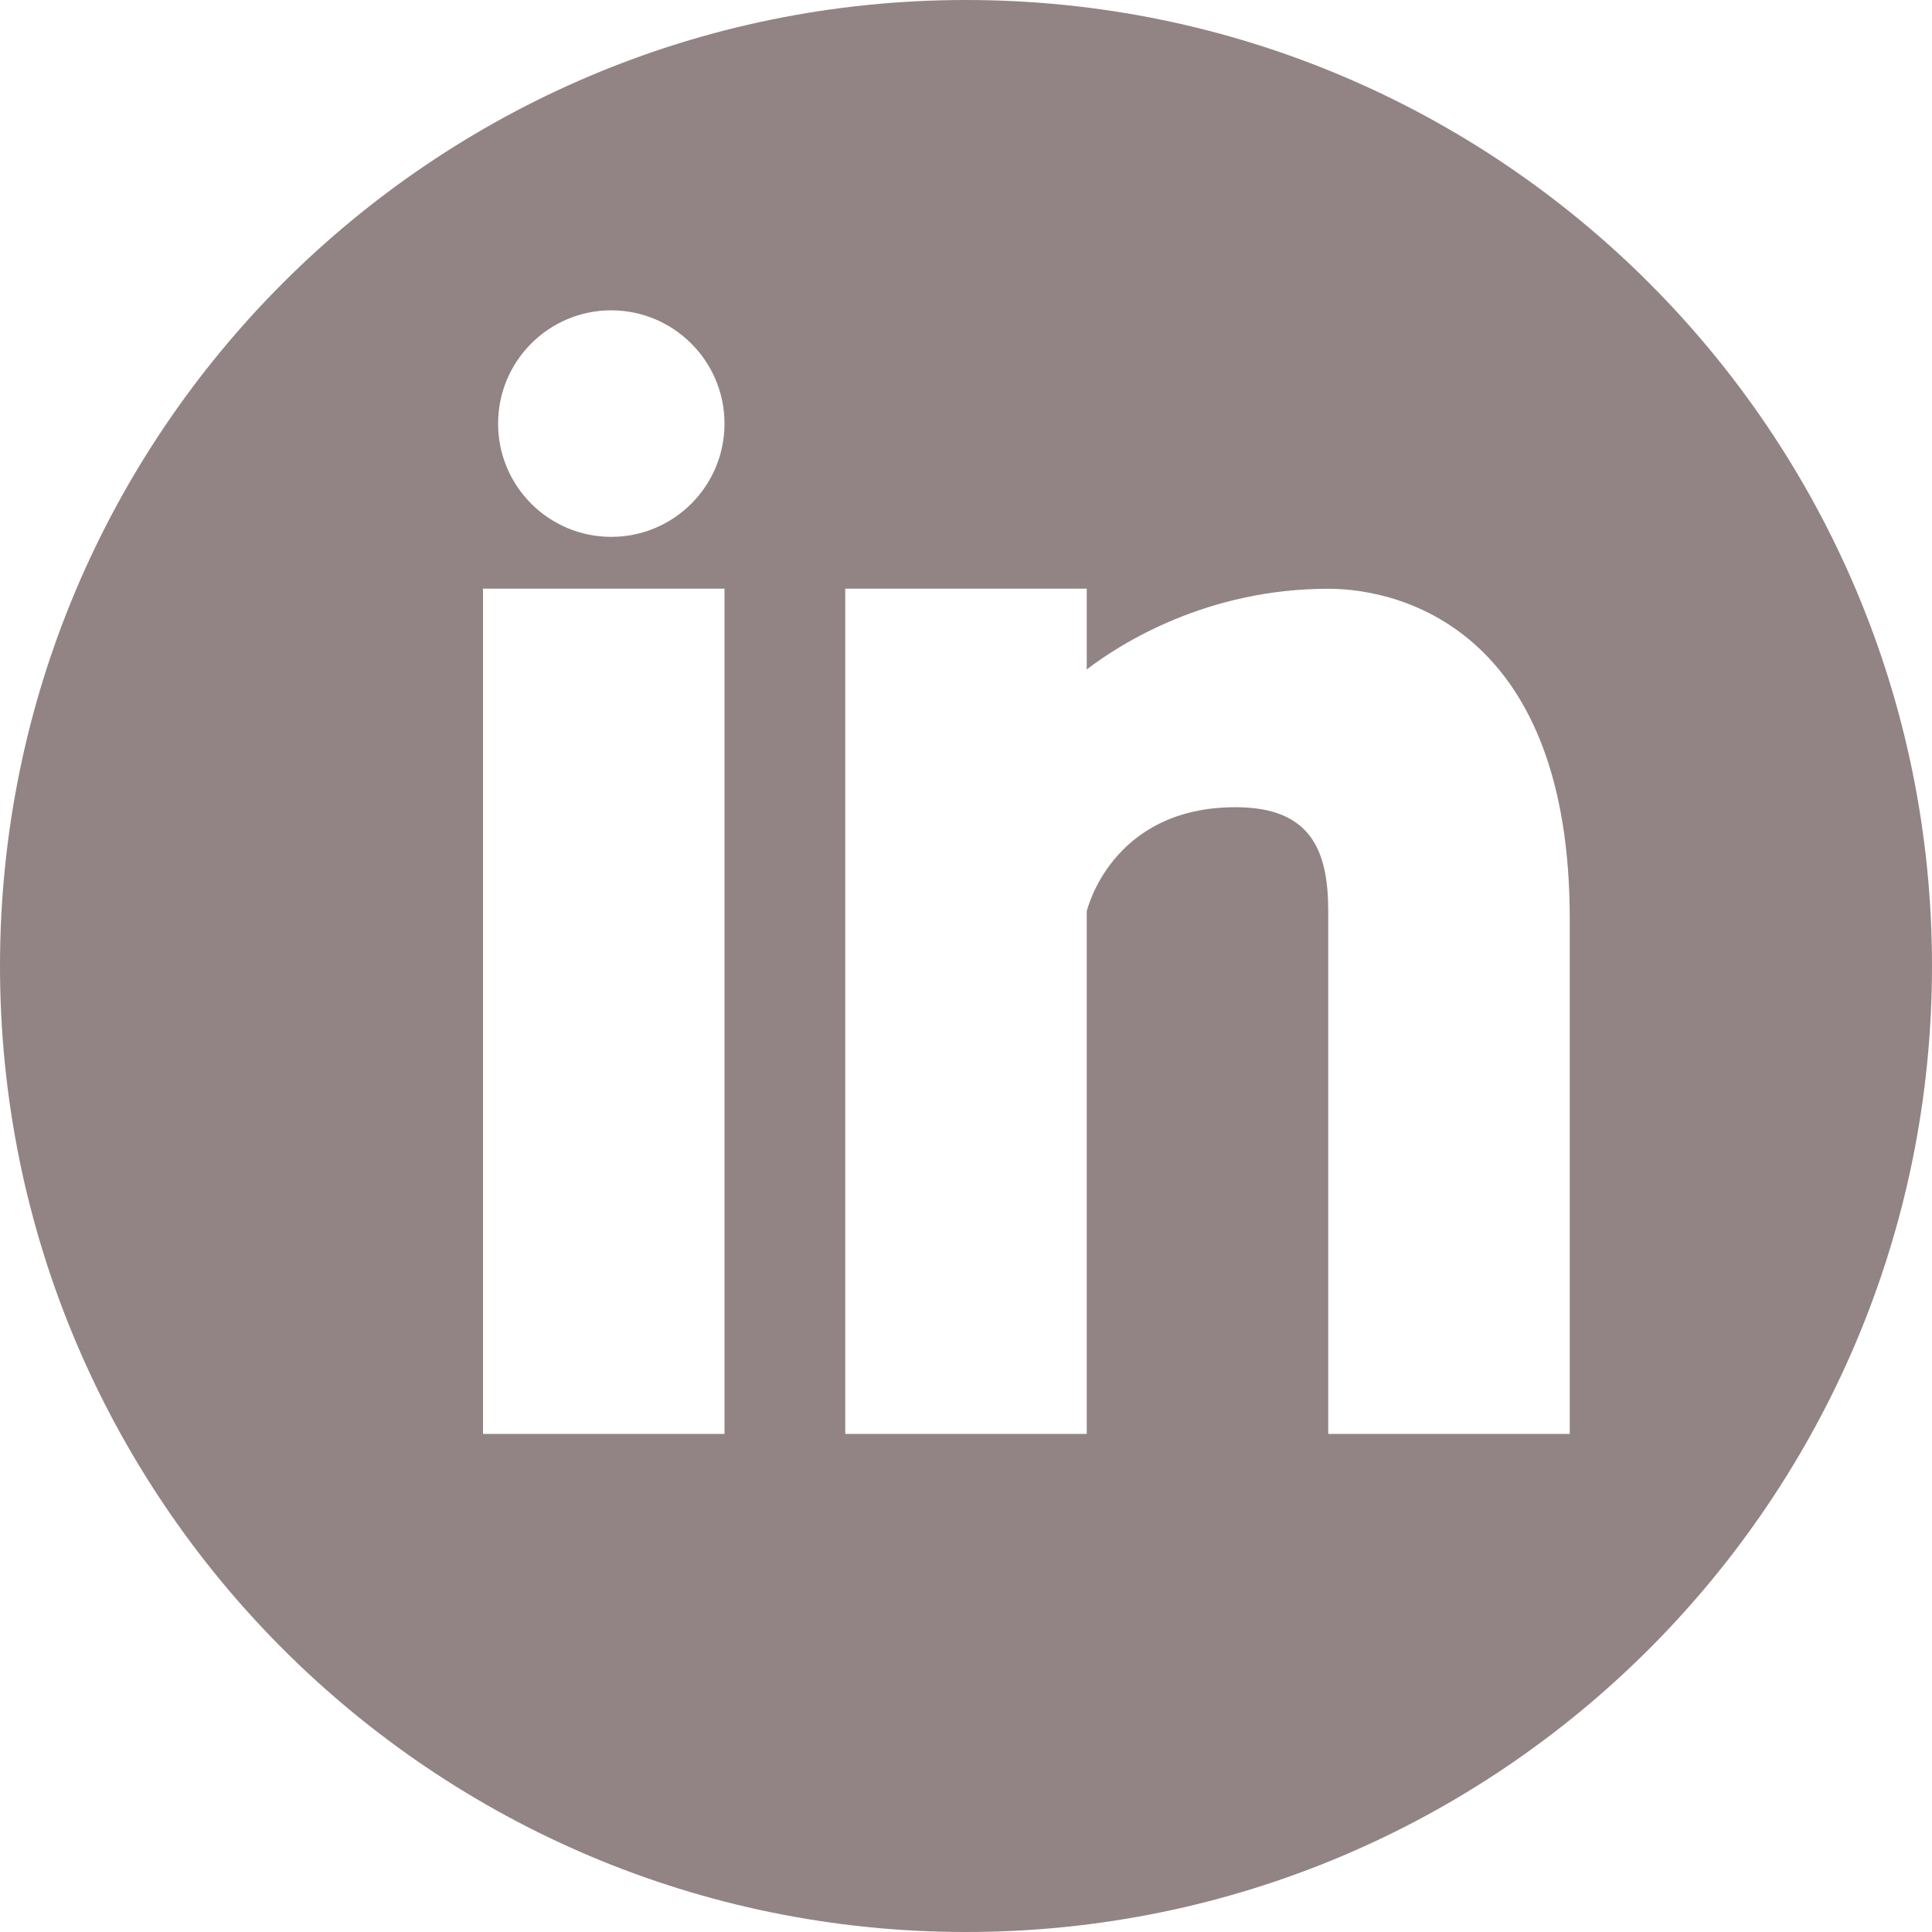
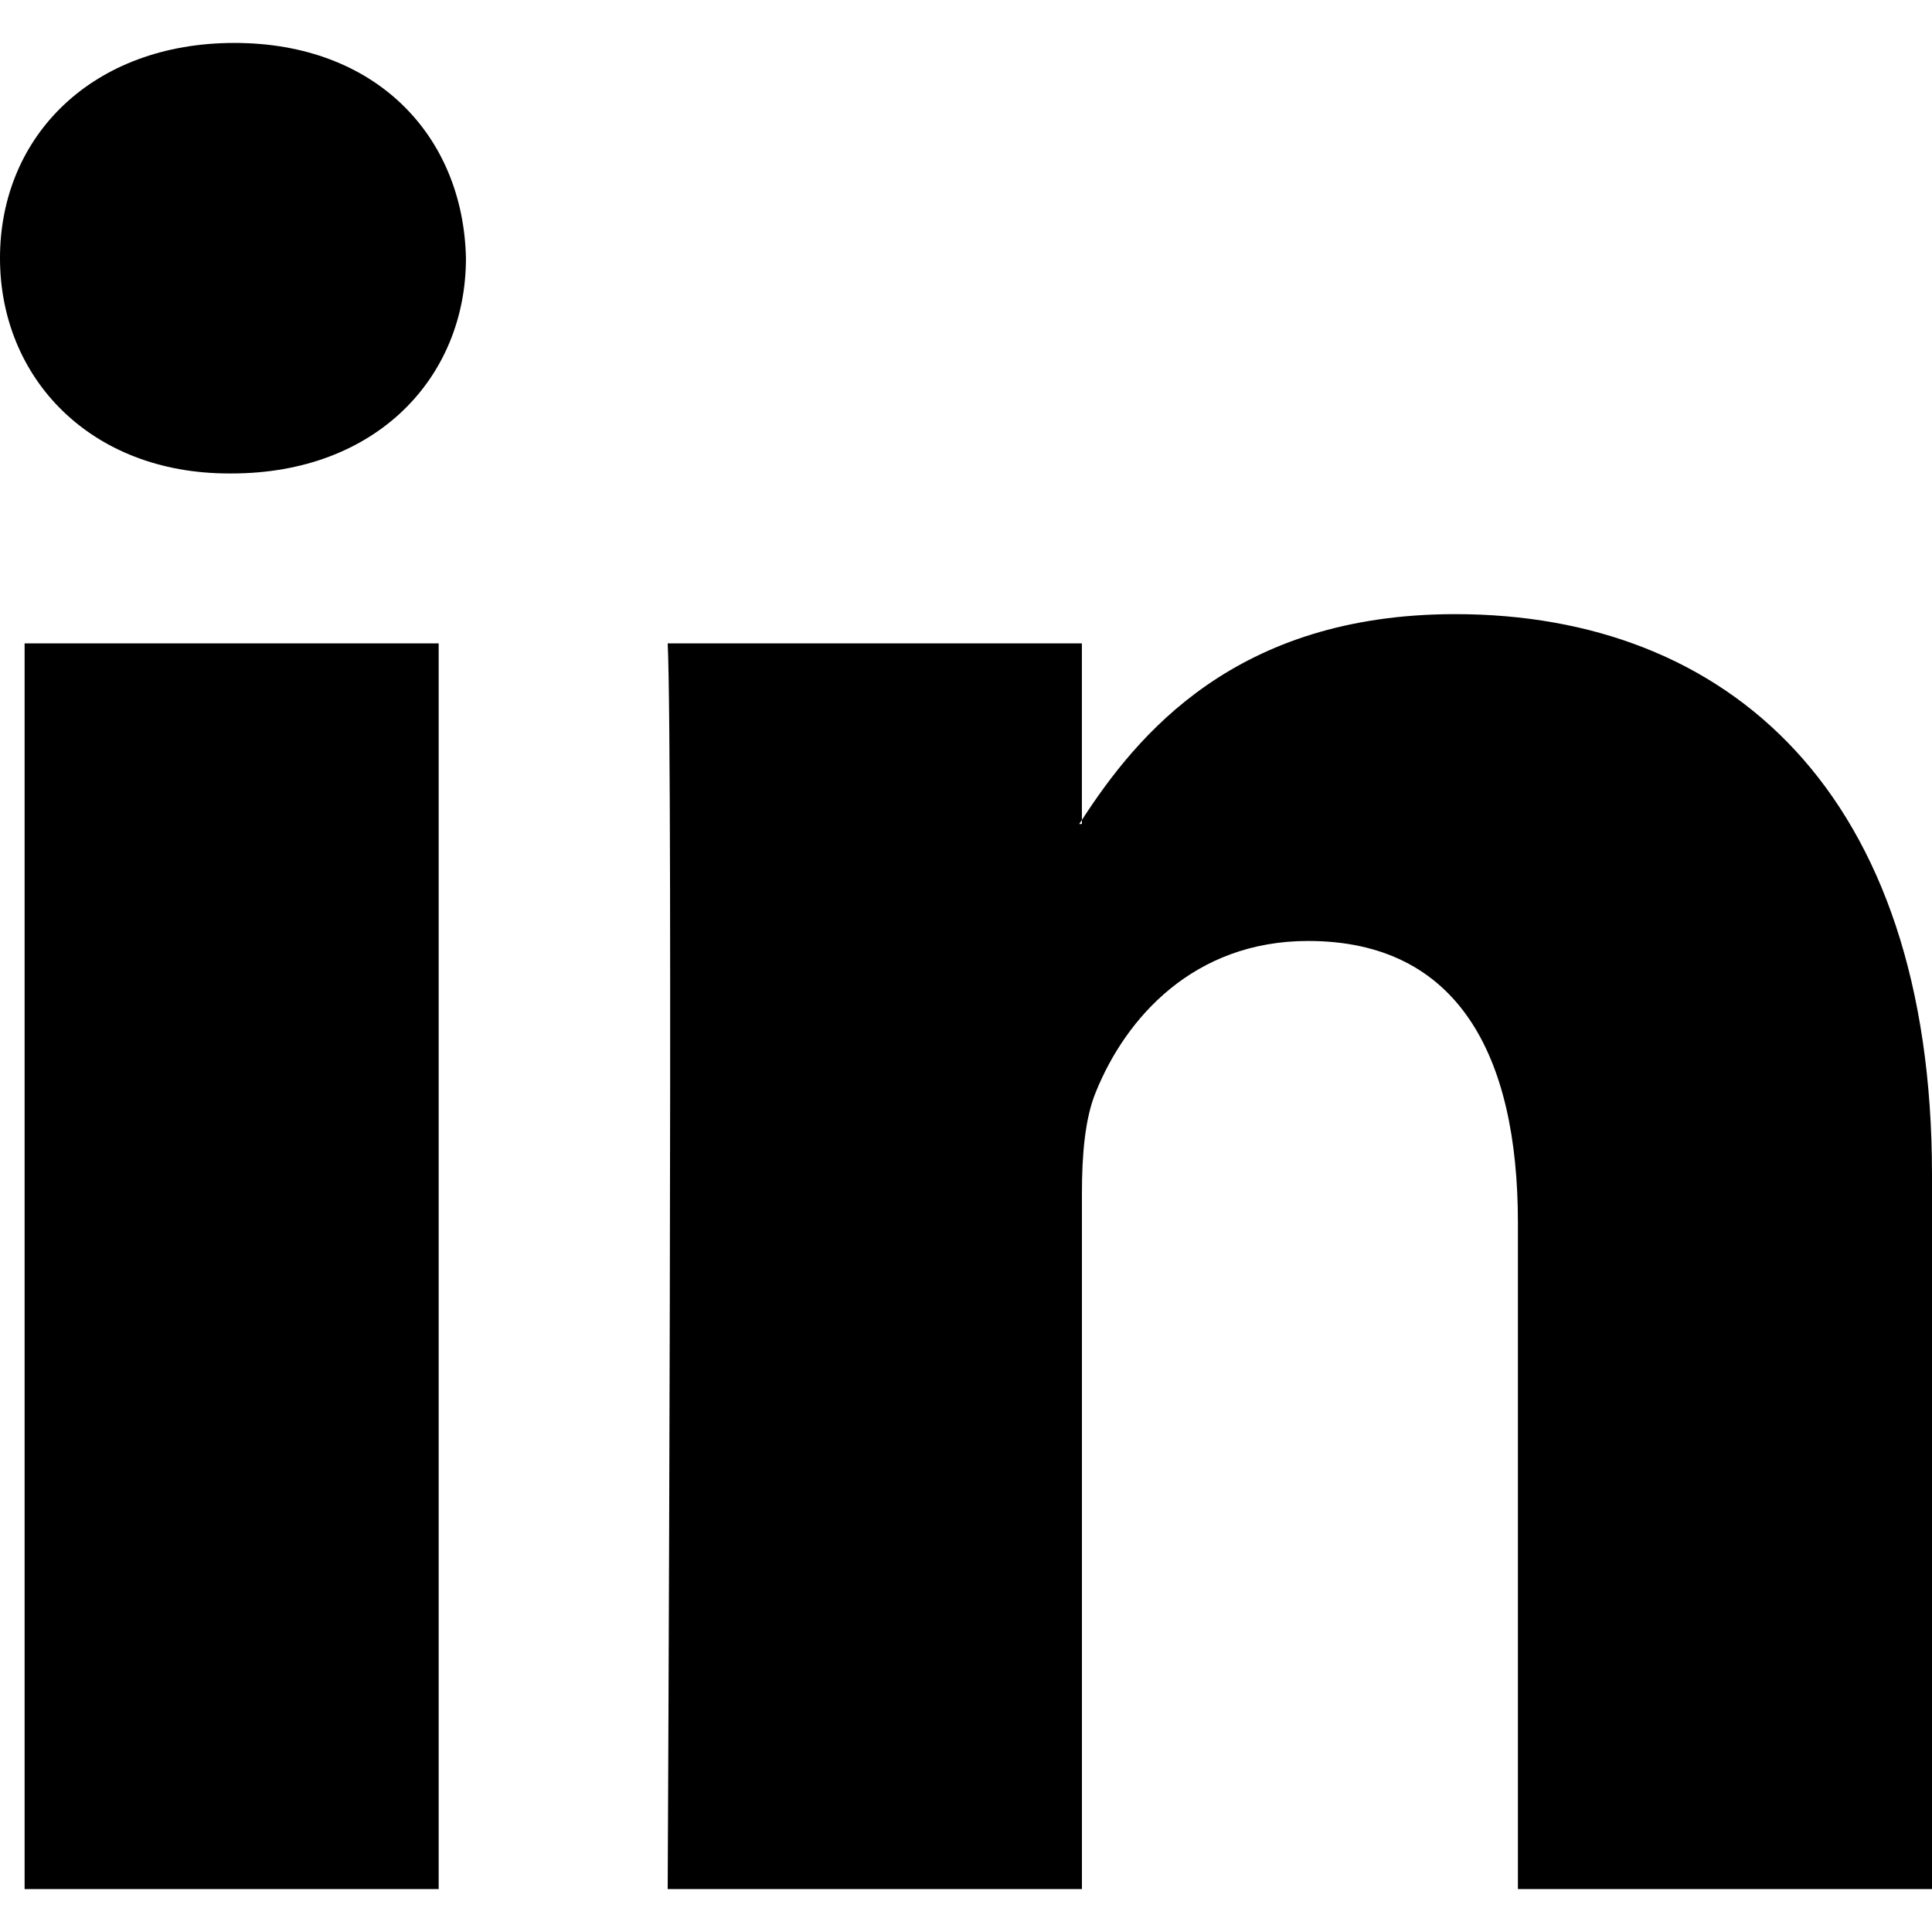
- <svg xmlns="http://www.w3.org/2000/svg" version="1.1" id="Capa_1" x="0px" y="0px" viewBox="0 0 486.392 486.392" style="enable-background:new 0 0 486.392 486.392;" xml:space="preserve" width="512px" height="512px">
+ <svg xmlns="http://www.w3.org/2000/svg" version="1.1" id="Capa_1" x="0px" y="0px" width="430.117px" height="430.117px" viewBox="0 0 430.117 430.117" style="enable-background:new 0 0 430.117 430.117;" xml:space="preserve">
  <g>
-     <g>
-       <g>
-         <path d="M243.196,0C108.891,0,0,108.891,0,243.196s108.891,243.196,243.196,243.196     s243.196-108.891,243.196-243.196C486.392,108.861,377.501,0,243.196,0z M182.397,360.994h-60.799V148.197h60.799V360.994z      M153.882,135.156c-15.747,0-28.484-12.768-28.484-28.515s12.768-28.515,28.484-28.515c15.747,0.03,28.515,12.798,28.515,28.515     C182.397,122.388,169.629,135.156,153.882,135.156z M395.193,360.994h-60.799V229.425c0-15.413-4.408-26.204-23.347-26.204     c-31.403,0-37.452,26.204-37.452,26.204v131.569h-60.799V148.197h60.799v20.337c8.694-6.657,30.399-20.307,60.799-20.307     c19.699,0,60.799,11.795,60.799,83.051V360.994z" fill="#928484" />
-       </g>
-     </g>
-     <g>
- 	</g>
-     <g>
- 	</g>
-     <g>
- 	</g>
-     <g>
- 	</g>
-     <g>
- 	</g>
-     <g>
- 	</g>
-     <g>
- 	</g>
-     <g>
- 	</g>
-     <g>
- 	</g>
-     <g>
- 	</g>
-     <g>
- 	</g>
-     <g>
- 	</g>
-     <g>
- 	</g>
-     <g>
- 	</g>
-     <g>
- 	</g>
+     <path id="LinkedIn" d="M430.117,261.543V420.56h-92.188V272.193c0-37.271-13.334-62.707-46.703-62.707   c-25.473,0-40.632,17.142-47.301,33.724c-2.432,5.928-3.058,14.179-3.058,22.477V420.56h-92.219c0,0,1.242-251.285,0-277.32h92.21   v39.309c-0.187,0.294-0.43,0.611-0.606,0.896h0.606v-0.896c12.251-18.869,34.13-45.824,83.102-45.824   C384.633,136.724,430.117,176.361,430.117,261.543z M52.183,9.558C20.635,9.558,0,30.251,0,57.463   c0,26.619,20.038,47.94,50.959,47.94h0.616c32.159,0,52.159-21.317,52.159-47.94C103.128,30.251,83.734,9.558,52.183,9.558z    M5.477,420.56h92.184v-277.32H5.477V420.56z" />
  </g>
  <g>
</g>
  <g>
</g>
  <g>
</g>
  <g>
</g>
  <g>
</g>
  <g>
</g>
  <g>
</g>
  <g>
</g>
  <g>
</g>
  <g>
</g>
  <g>
</g>
  <g>
</g>
  <g>
</g>
  <g>
</g>
  <g>
</g>
</svg>
